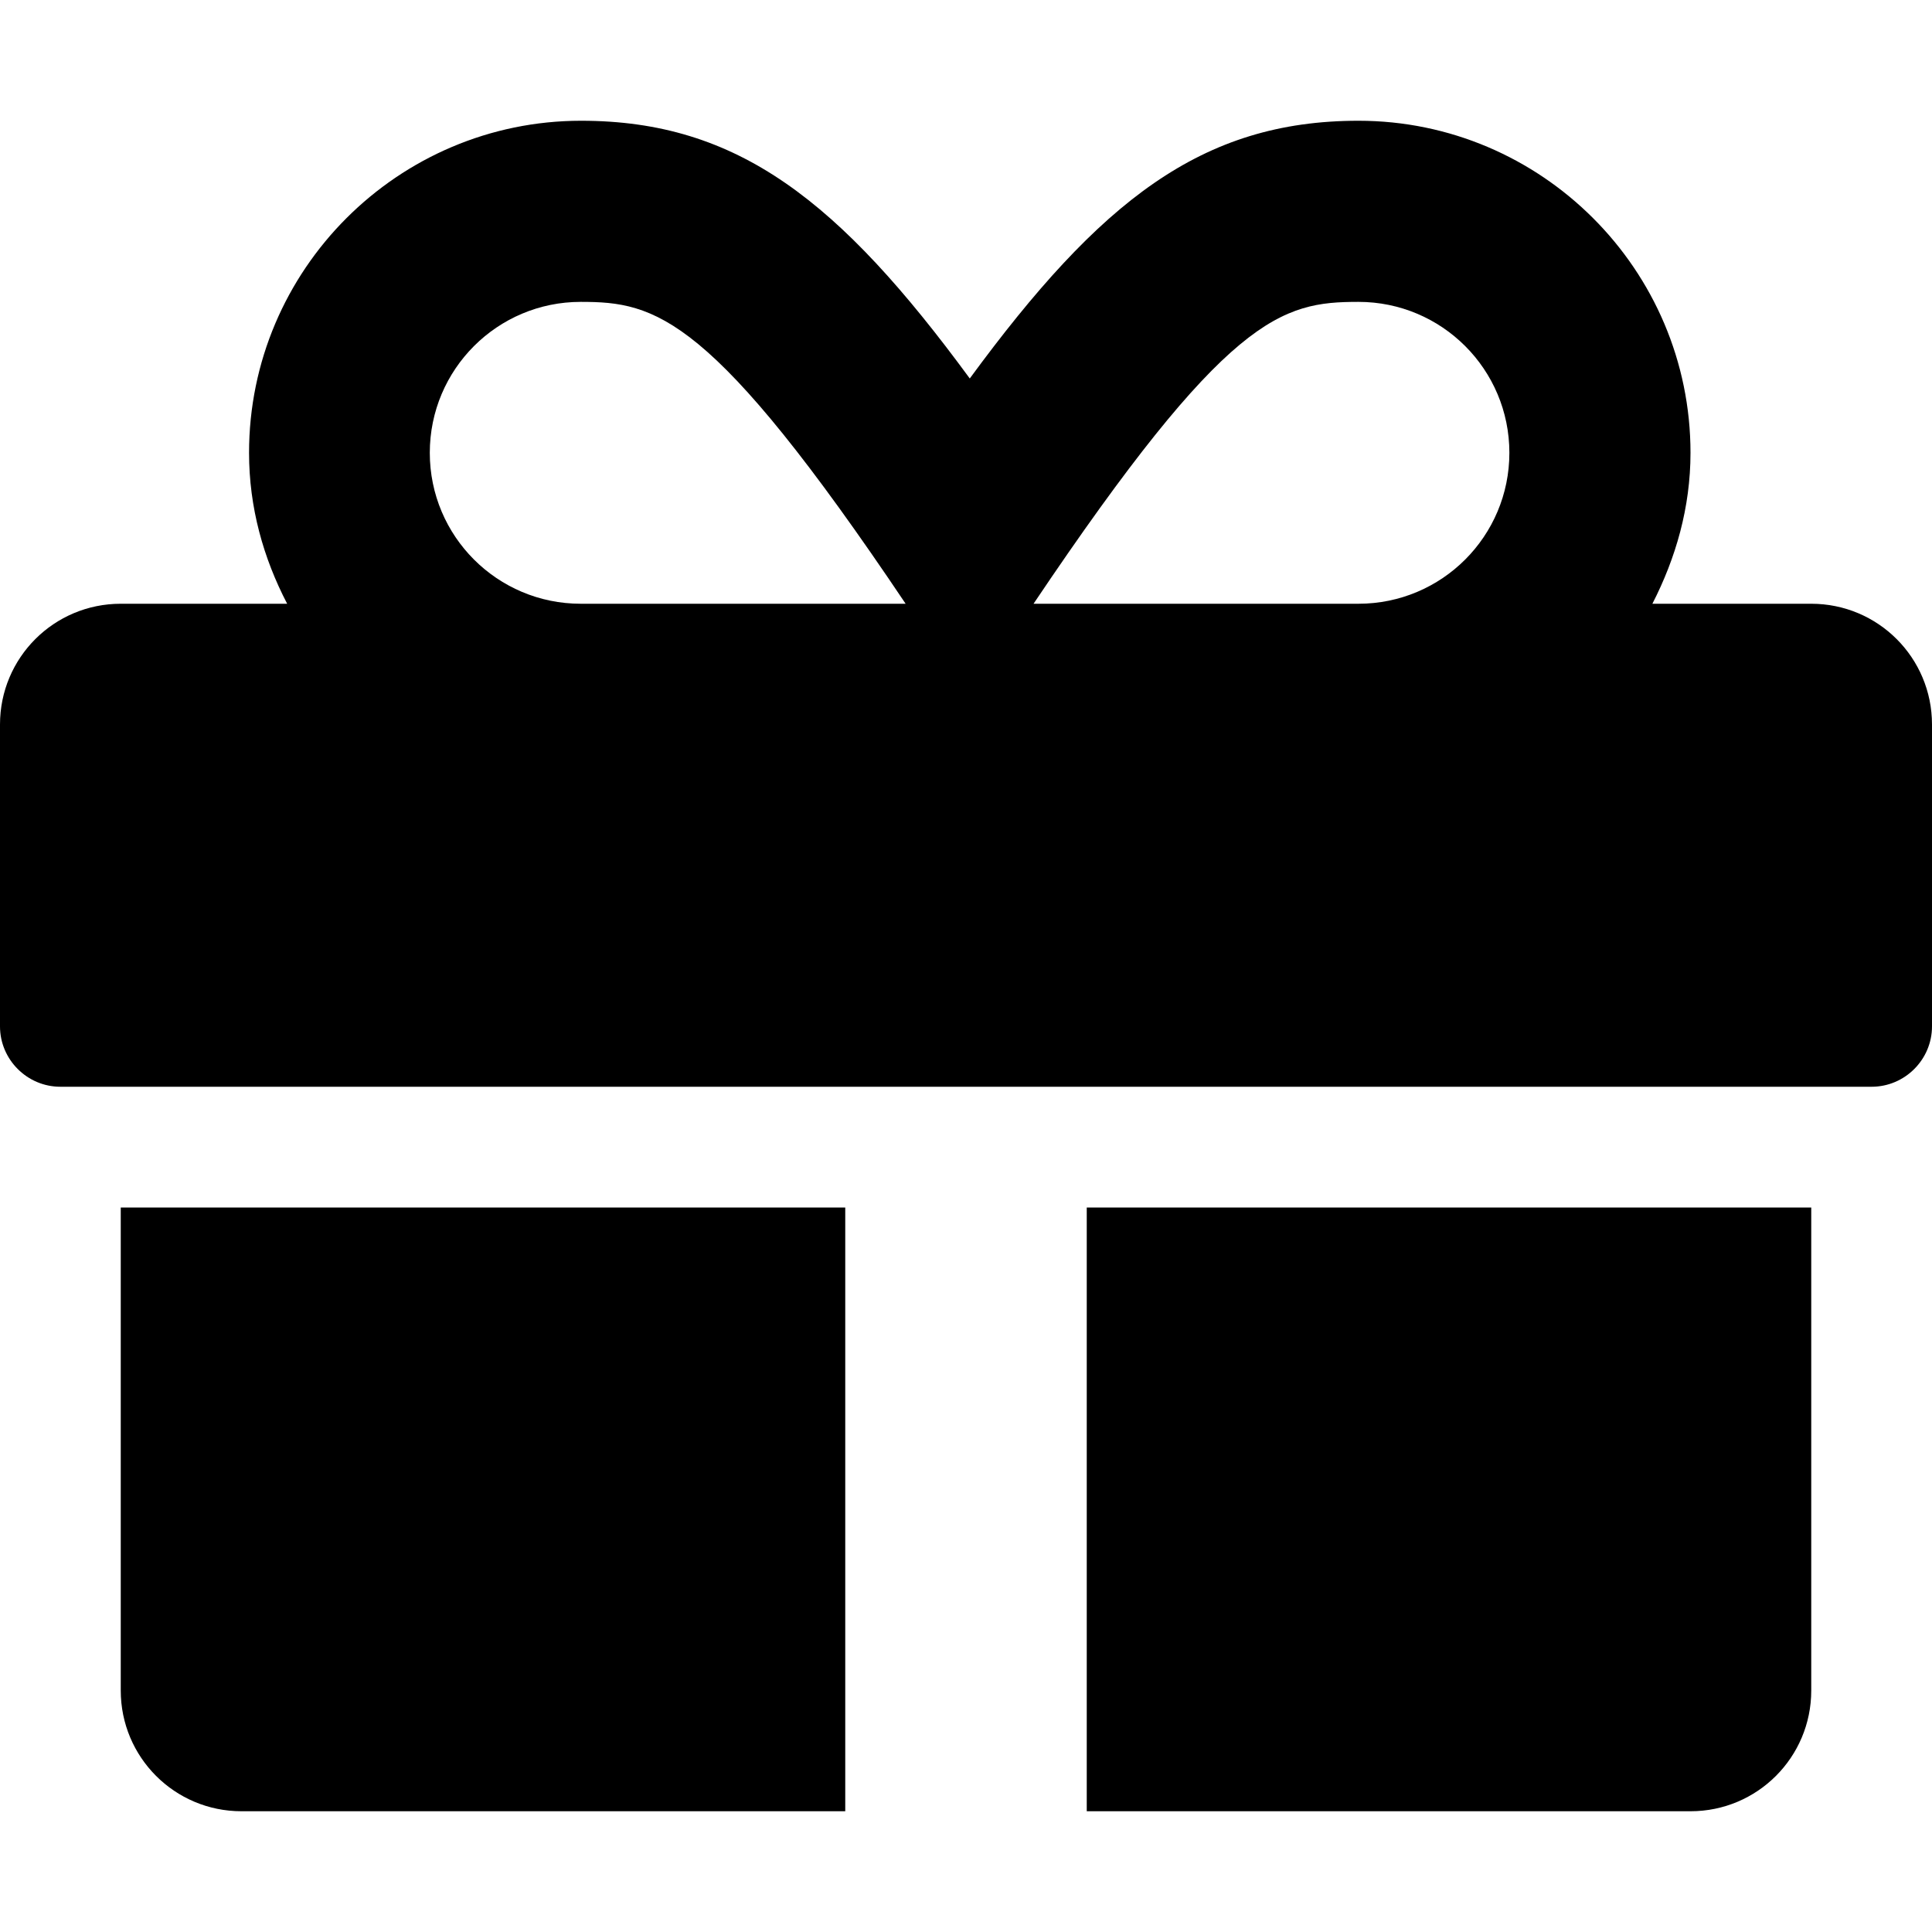
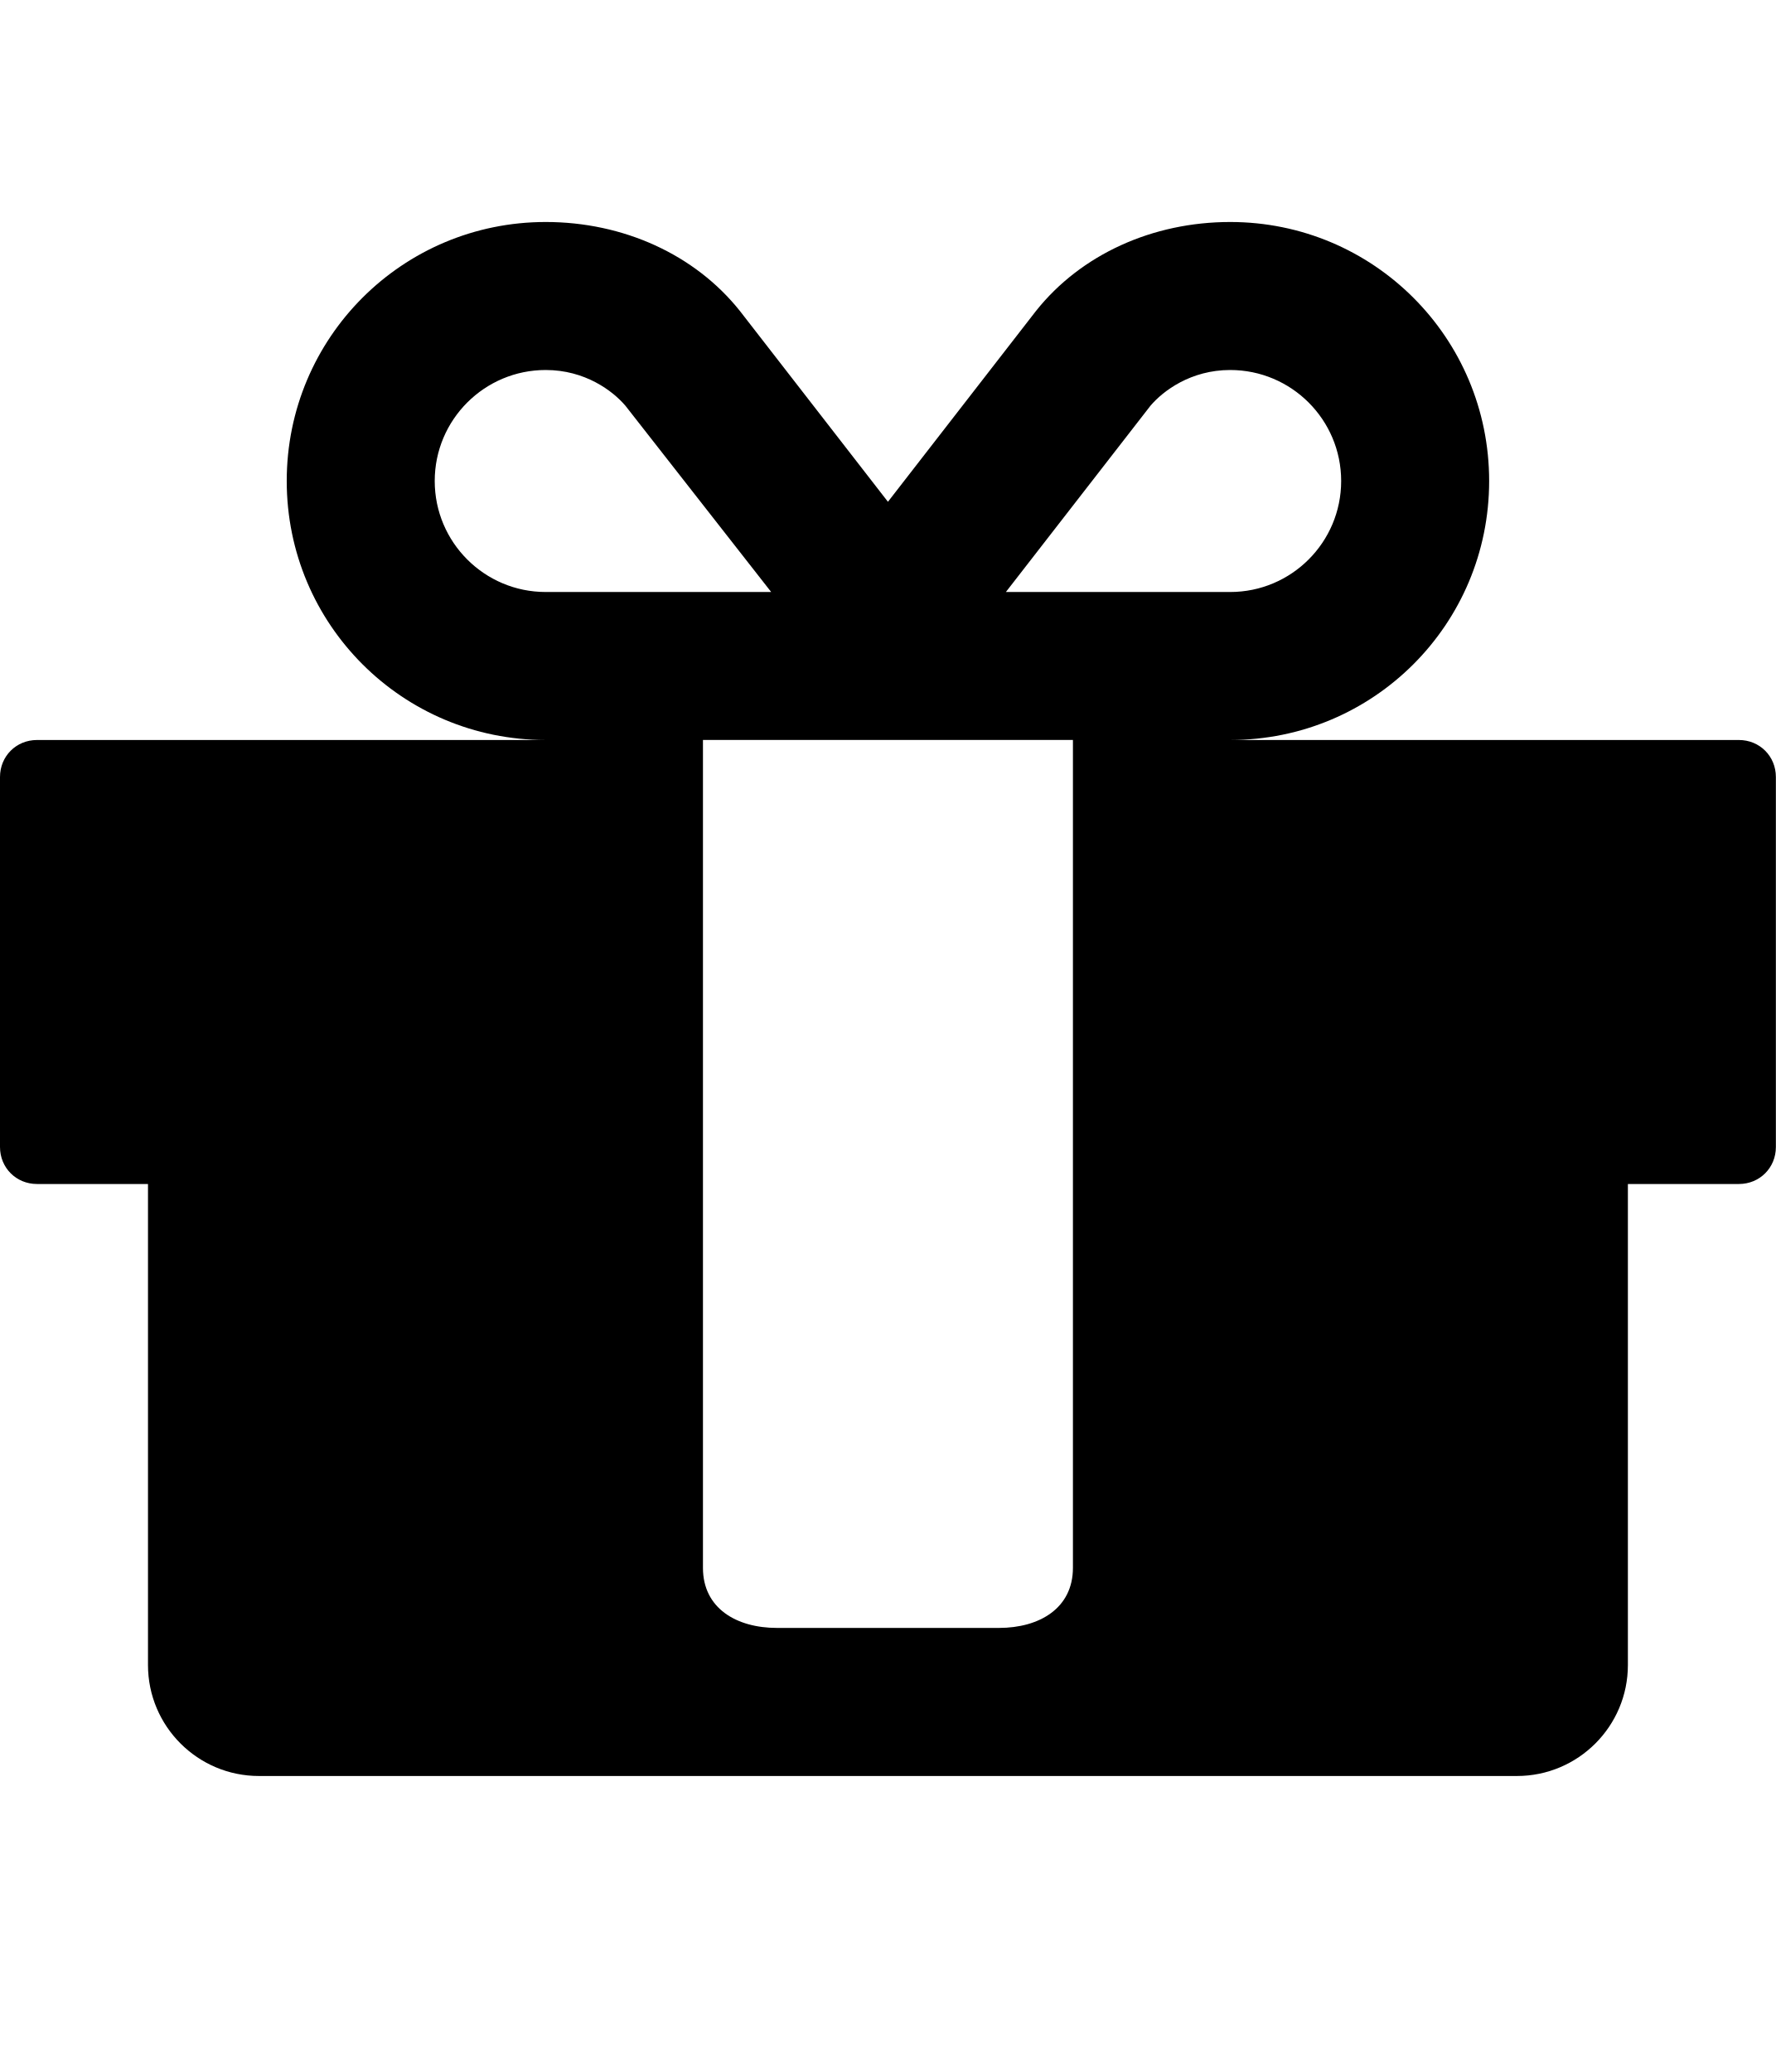
- <svg xmlns="http://www.w3.org/2000/svg" aria-hidden="true" focusable="false" data-prefix="fas" data-icon="gift" class="svg-inline--fa fa-gift fa-w-16" role="img" viewBox="0 0 512 512">
-   <path fill="currentColor" d="M32 448c0 17.7 14.3 32 32 32h160V320H32v128zm256 32h160c17.7 0 32-14.3 32-32V320H288v160zm192-320h-42.1c6.2-12.1 10.1-25.5 10.1-40 0-48.5-39.5-88-88-88-41.6 0-68.5 21.3-103 68.3-34.5-47-61.4-68.3-103-68.3-48.5 0-88 39.5-88 88 0 14.5 3.8 27.9 10.1 40H32c-17.7 0-32 14.3-32 32v80c0 8.8 7.2 16 16 16h480c8.8 0 16-7.2 16-16v-80c0-17.7-14.3-32-32-32zm-326.1 0c-22.1 0-40-17.9-40-40s17.9-40 40-40c19.9 0 34.6 3.3 86.1 80h-86.1zm206.1 0h-86.1c51.4-76.5 65.7-80 86.1-80 22.1 0 40 17.9 40 40s-17.9 40-40 40z" />
+ <svg xmlns="http://www.w3.org/2000/svg" version="1.1" width="24" height="28" viewBox="0 0 24 28">
+   <path d="M14.5 21.187v-11.188h-5v11.188c0 0.547 0.453 0.812 1 0.812h3c0.547 0 1-0.266 1-0.812zM7.375 8h3.047l-1.969-2.516c-0.172-0.203-0.547-0.484-1.078-0.484-0.828 0-1.5 0.672-1.5 1.5s0.672 1.5 1.5 1.5zM18.125 6.5c0-0.828-0.672-1.5-1.5-1.5-0.531 0-0.906 0.281-1.078 0.484l-1.953 2.516h3.031c0.828 0 1.5-0.672 1.5-1.5zM24 10.5v5c0 0.281-0.219 0.5-0.5 0.5h-1.5v6.5c0 0.828-0.672 1.5-1.5 1.5h-17c-0.828 0-1.5-0.672-1.5-1.5v-6.5h-1.5c-0.281 0-0.5-0.219-0.5-0.5v-5c0-0.281 0.219-0.5 0.5-0.5h6.875c-1.937 0-3.5-1.563-3.5-3.5s1.563-3.5 3.5-3.5c1.047 0 2.016 0.438 2.625 1.203l2 2.578 2-2.578c0.609-0.766 1.578-1.203 2.625-1.203 1.937 0 3.5 1.563 3.5 3.5s-1.563 3.5-3.5 3.5h6.875c0.281 0 0.5 0.219 0.5 0.5z" />
</svg>
